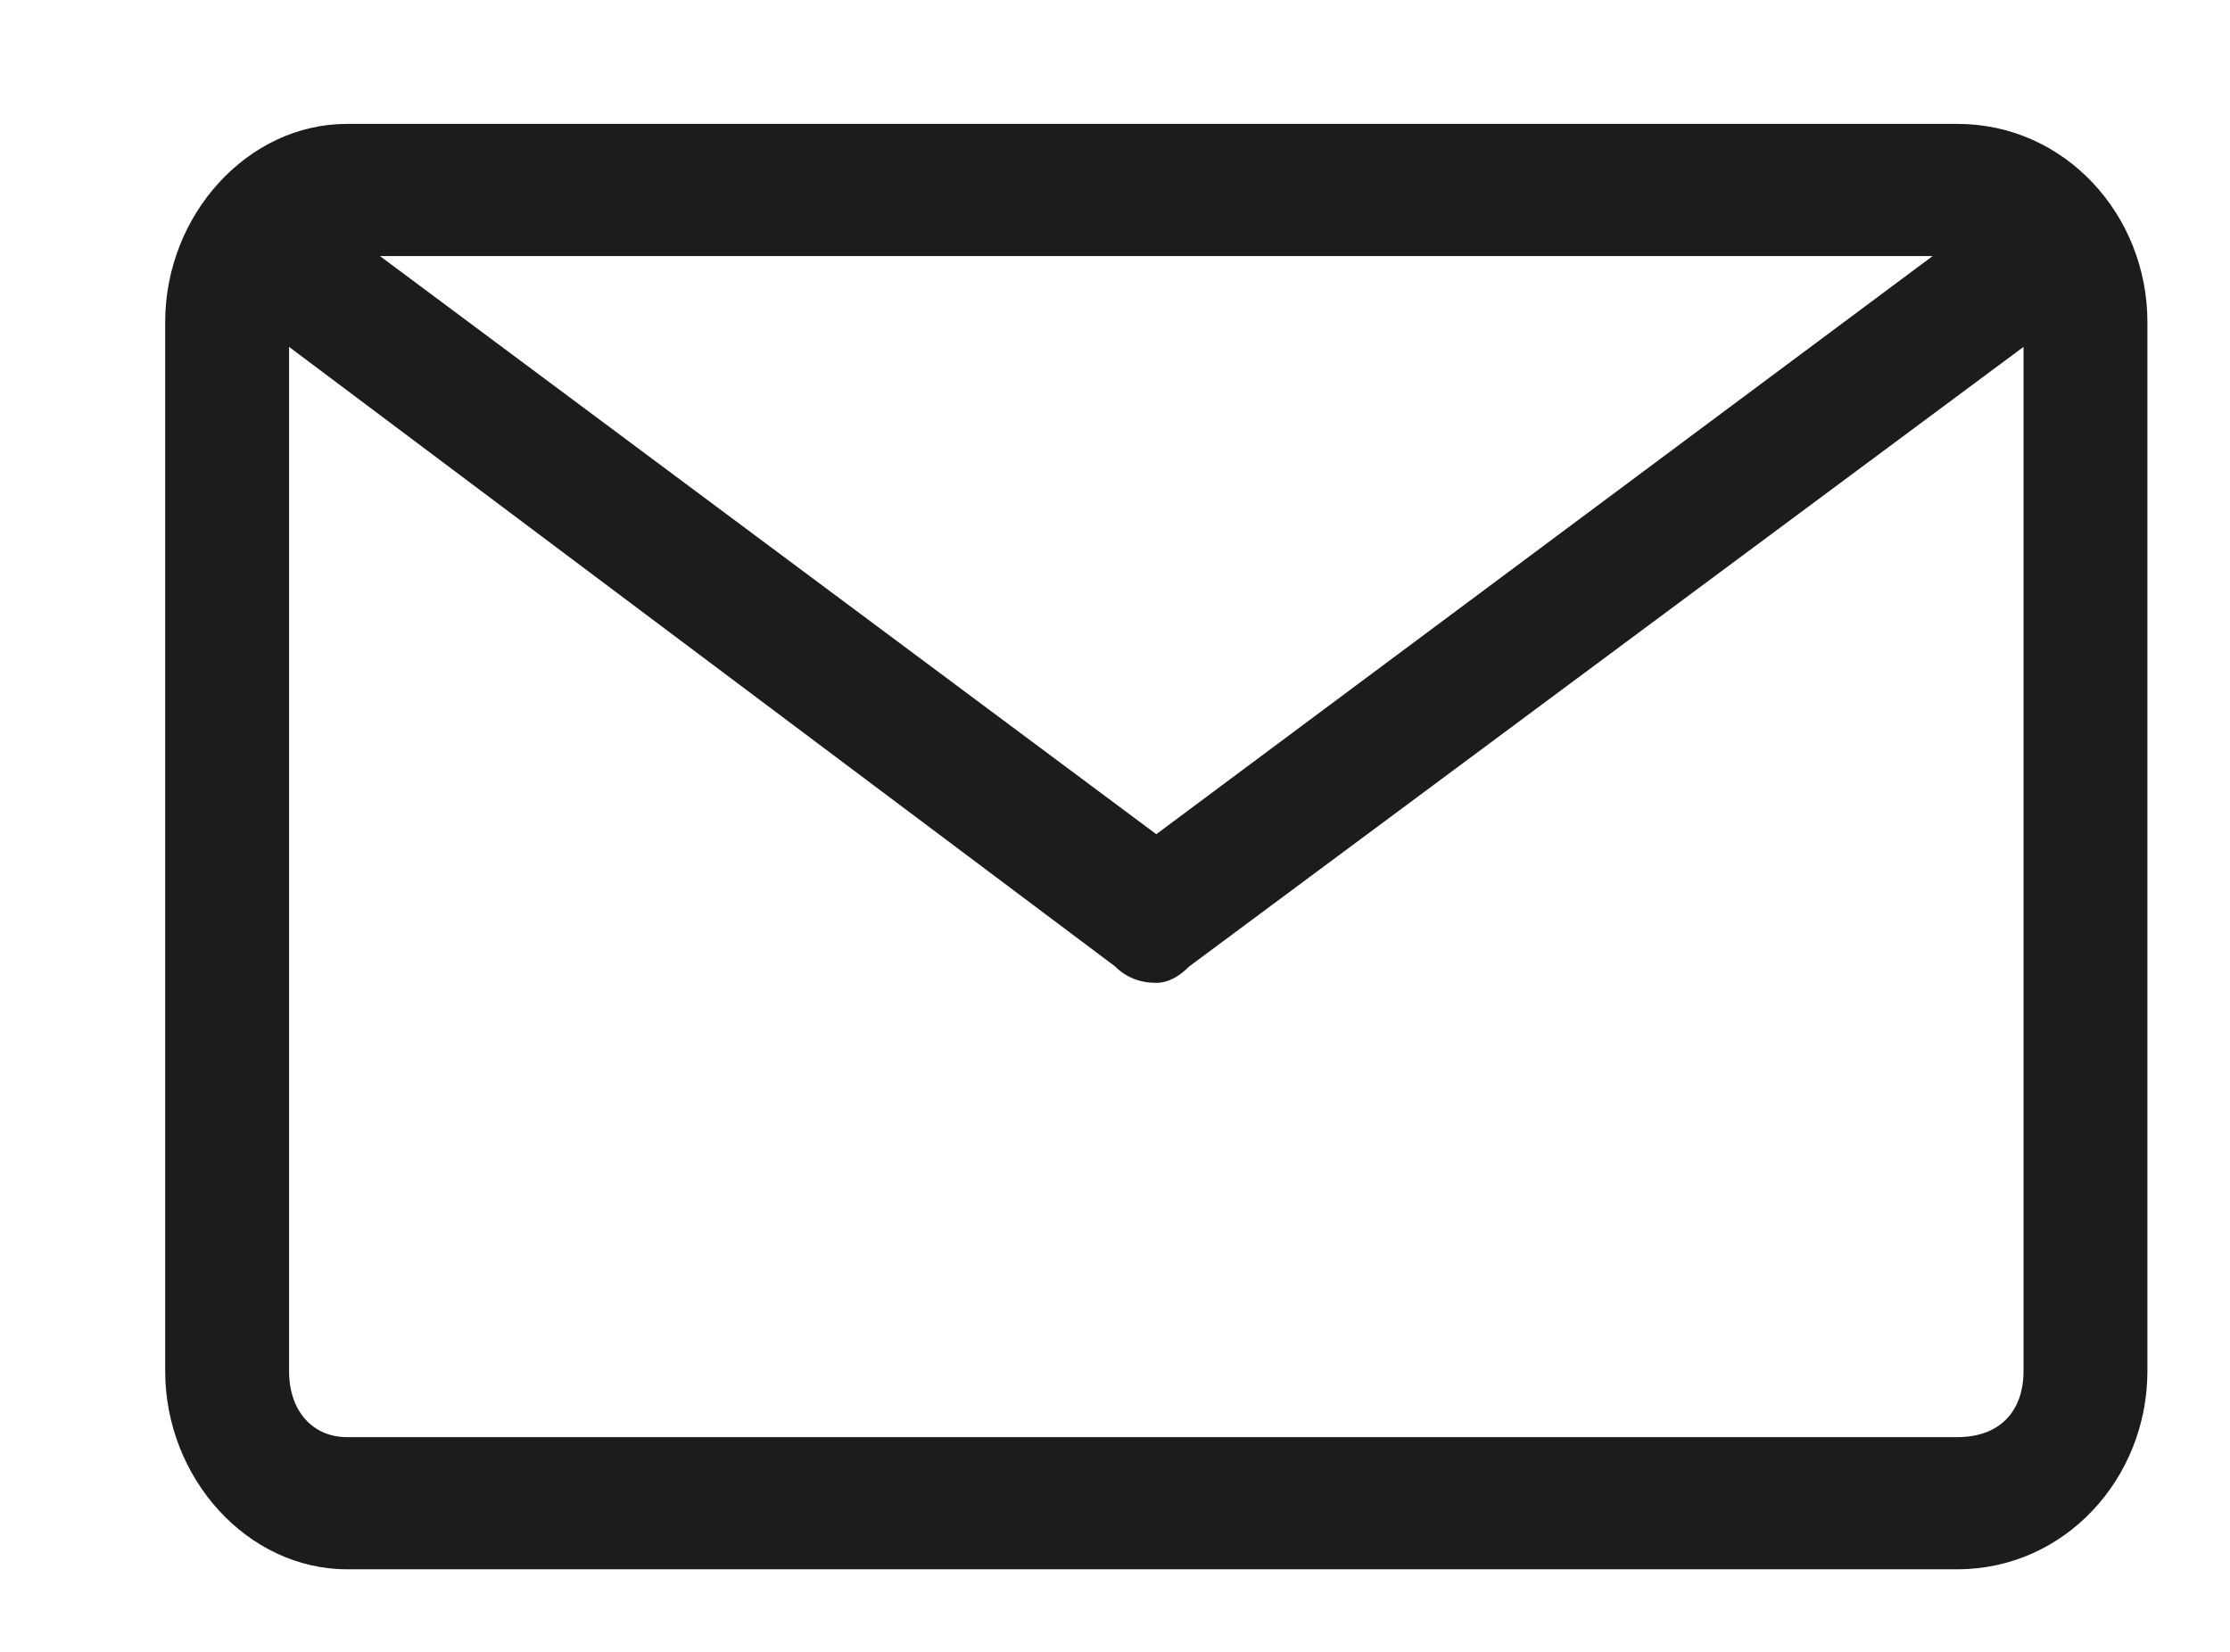
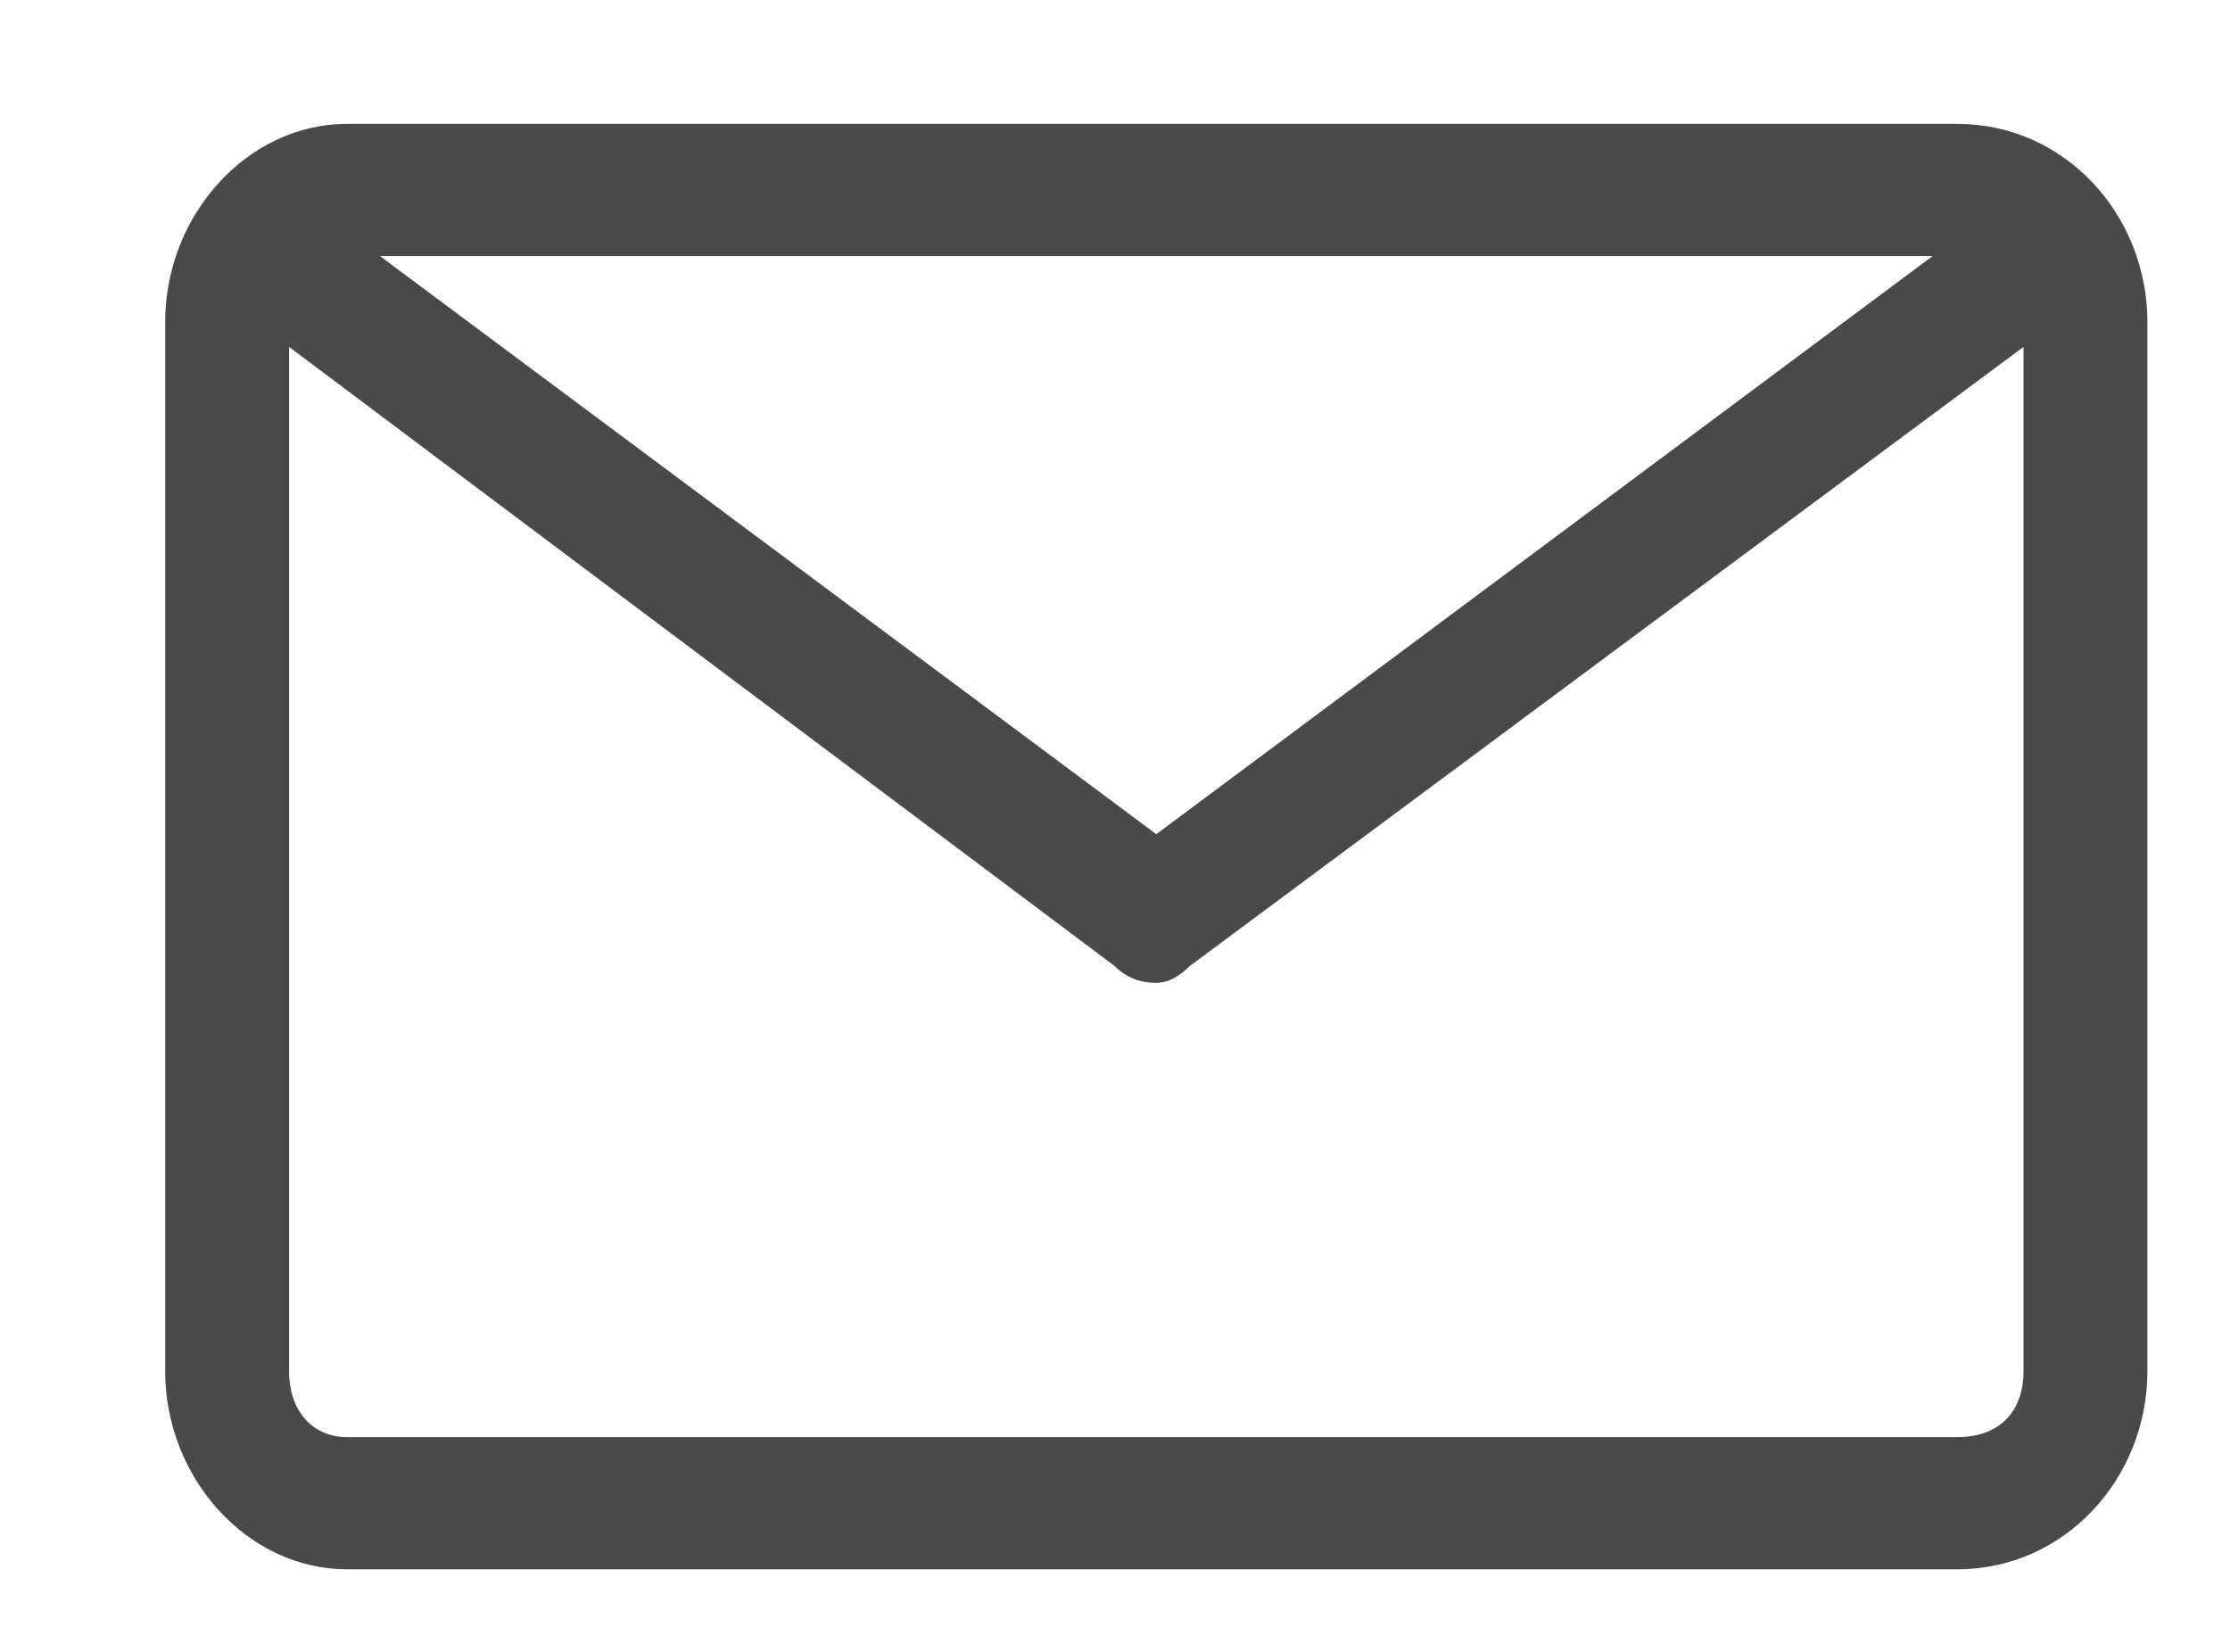
<svg xmlns="http://www.w3.org/2000/svg" version="1.2" viewBox="0 0 27 20" width="27" height="20">
  <style>
- 		.s0 { fill: #1c1c1c } 
+ 		.s0 { fill: #494949} 
	</style>
  <path id="Email" fill-rule="evenodd" class="s0" d="m23.7 1.5h-19.5c-1.2 0-2.2 1.1-2.2 2.4v12.7c0 1.3 1 2.4 2.2 2.4h19.5c1.3 0 2.3-1.1 2.3-2.4v-12.7c0-1.3-1-2.4-2.3-2.4zm-0.3 1.6l-9.4 7-9.4-7zm0.3 14.3h-19.5c-0.4 0-0.7-0.3-0.7-0.8v-12.4l10 7.5q0.2 0.2 0.5 0.2 0.2 0 0.4-0.2l10.1-7.5v12.4c0 0.5-0.3 0.8-0.8 0.8z" />
</svg>
